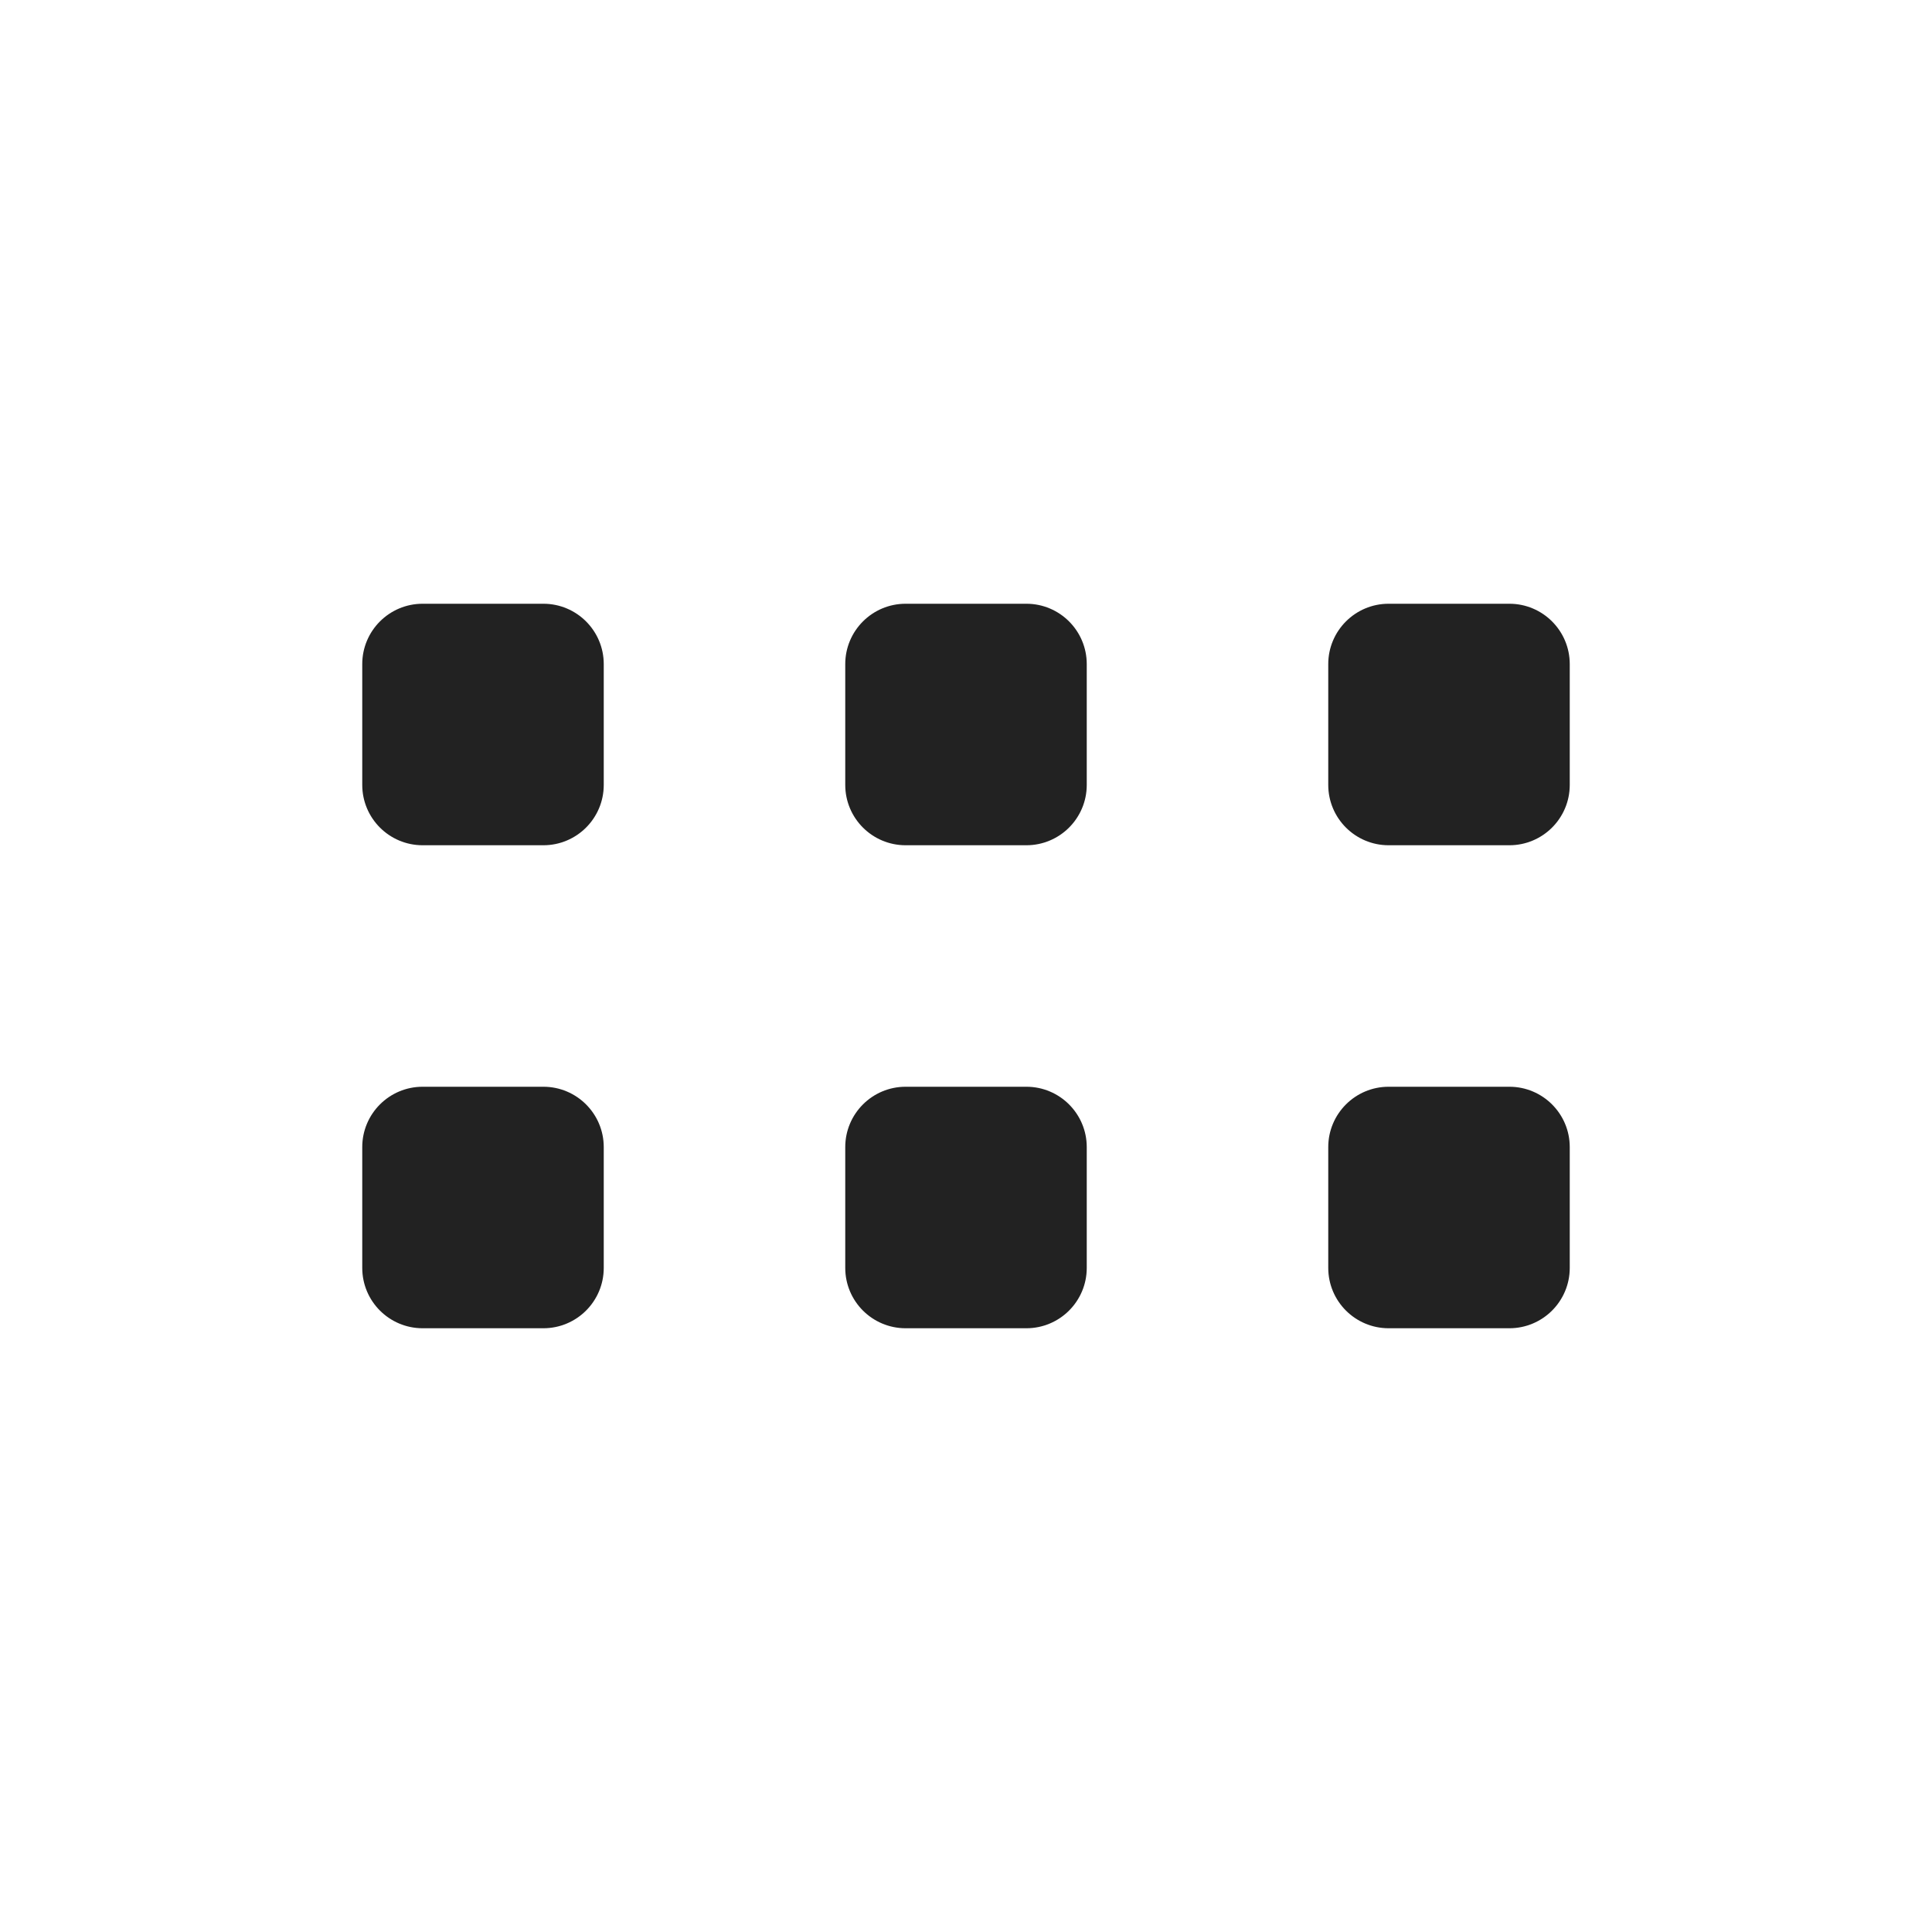
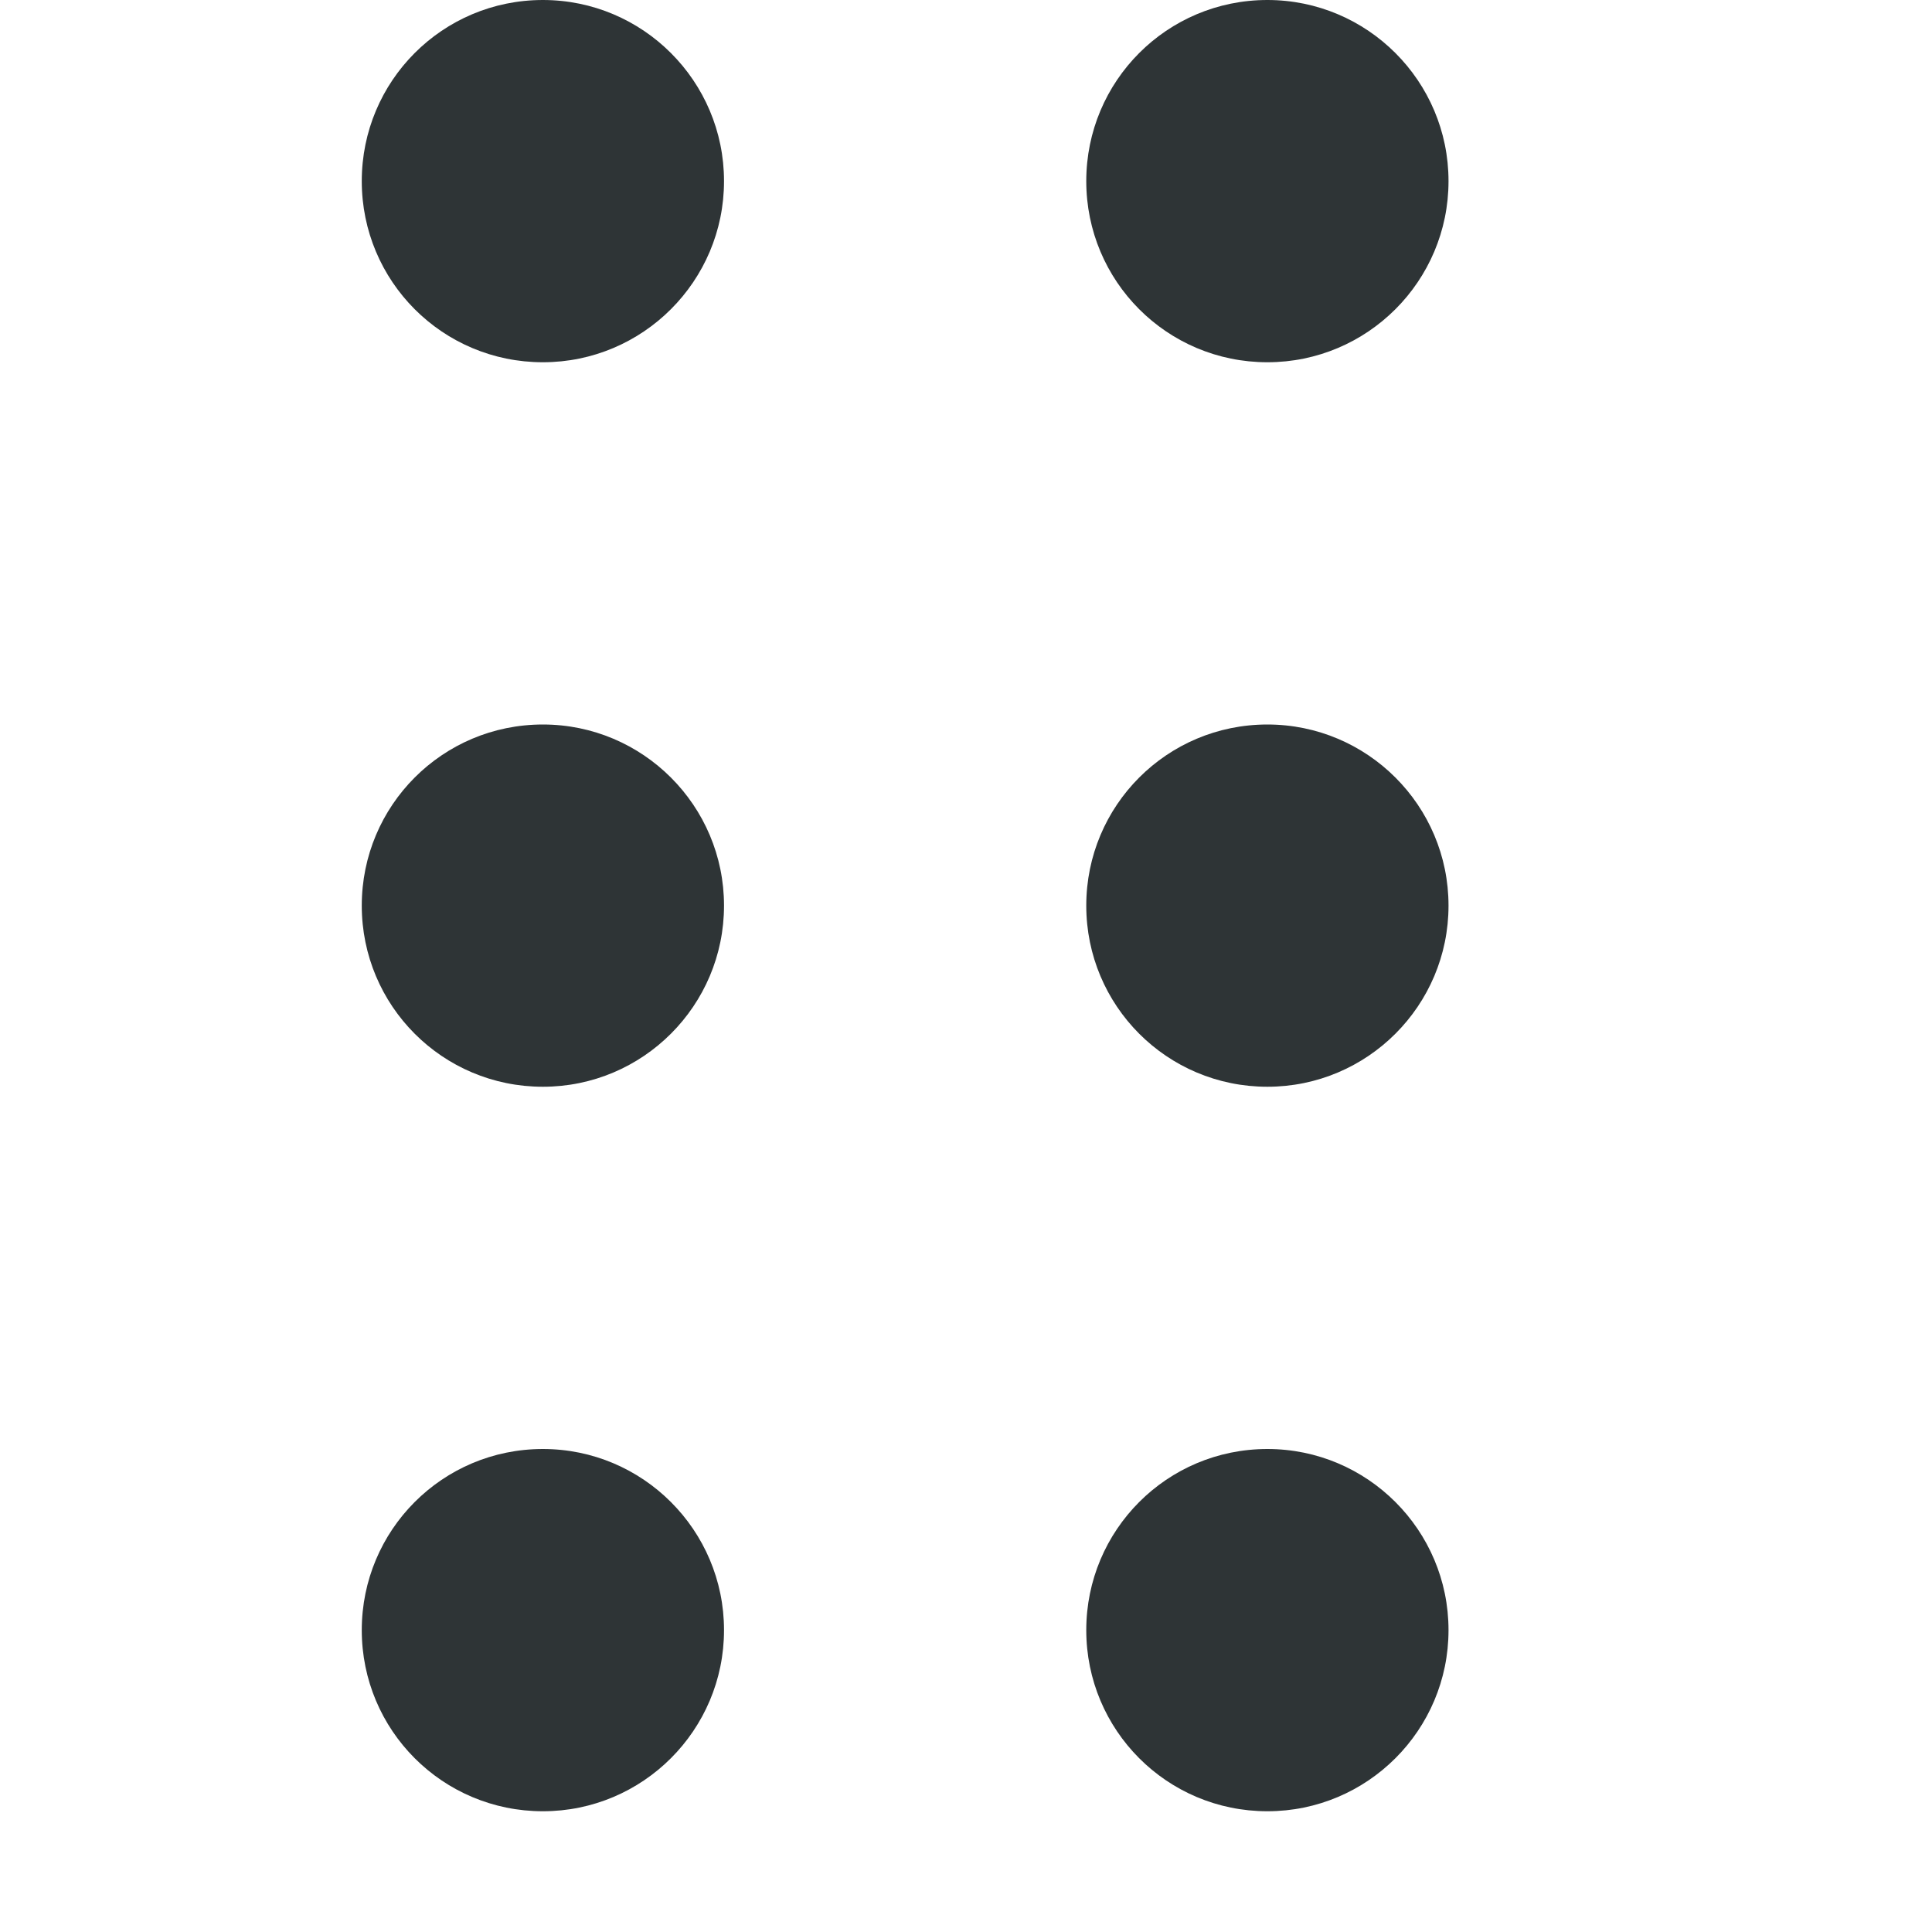
- <svg xmlns="http://www.w3.org/2000/svg" width="16" height="16" viewBox="0 0 16 16">
-   <g fill="#222222">
-     <rect x="3" y="5" width="2" height="2" rx="0.5" />
-     <rect x="7" y="5" width="2" height="2" rx="0.5" />
-     <rect x="11" y="5" width="2" height="2" rx="0.5" />
-     <rect x="3" y="9" width="2" height="2" rx="0.5" />
-     <rect x="7" y="9" width="2" height="2" rx="0.5" />
-     <rect x="11" y="9" width="2" height="2" rx="0.5" />
-   </g>
+ <svg xmlns="http://www.w3.org/2000/svg" height="16px" viewBox="0 0 16 16" width="16px">
+   <path d="m 4.496 0 c -0.832 0 -1.5 0.672 -1.5 1.5 s 0.668 1.5 1.5 1.5 c 0.828 0 1.5 -0.672 1.5 -1.5 s -0.672 -1.5 -1.5 -1.5 z m 6 0 c -0.832 0 -1.5 0.672 -1.5 1.5 s 0.668 1.5 1.5 1.5 c 0.828 0 1.5 -0.672 1.5 -1.5 s -0.672 -1.5 -1.5 -1.5 z m -6 6 c -0.832 0 -1.5 0.672 -1.5 1.5 s 0.668 1.5 1.5 1.5 c 0.828 0 1.5 -0.672 1.5 -1.5 s -0.672 -1.5 -1.5 -1.5 z m 6 0 c -0.832 0 -1.5 0.672 -1.5 1.5 s 0.668 1.5 1.5 1.5 c 0.828 0 1.5 -0.672 1.5 -1.5 s -0.672 -1.5 -1.5 -1.5 z m -6 6 c -0.832 0 -1.5 0.672 -1.5 1.5 s 0.668 1.5 1.5 1.5 c 0.828 0 1.5 -0.672 1.5 -1.5 s -0.672 -1.5 -1.5 -1.5 z m 6 0 c -0.832 0 -1.5 0.672 -1.5 1.5 s 0.668 1.5 1.5 1.5 c 0.828 0 1.5 -0.672 1.5 -1.5 s -0.672 -1.5 -1.5 -1.5 z m 0 0" fill="#2e3436" />
</svg>
